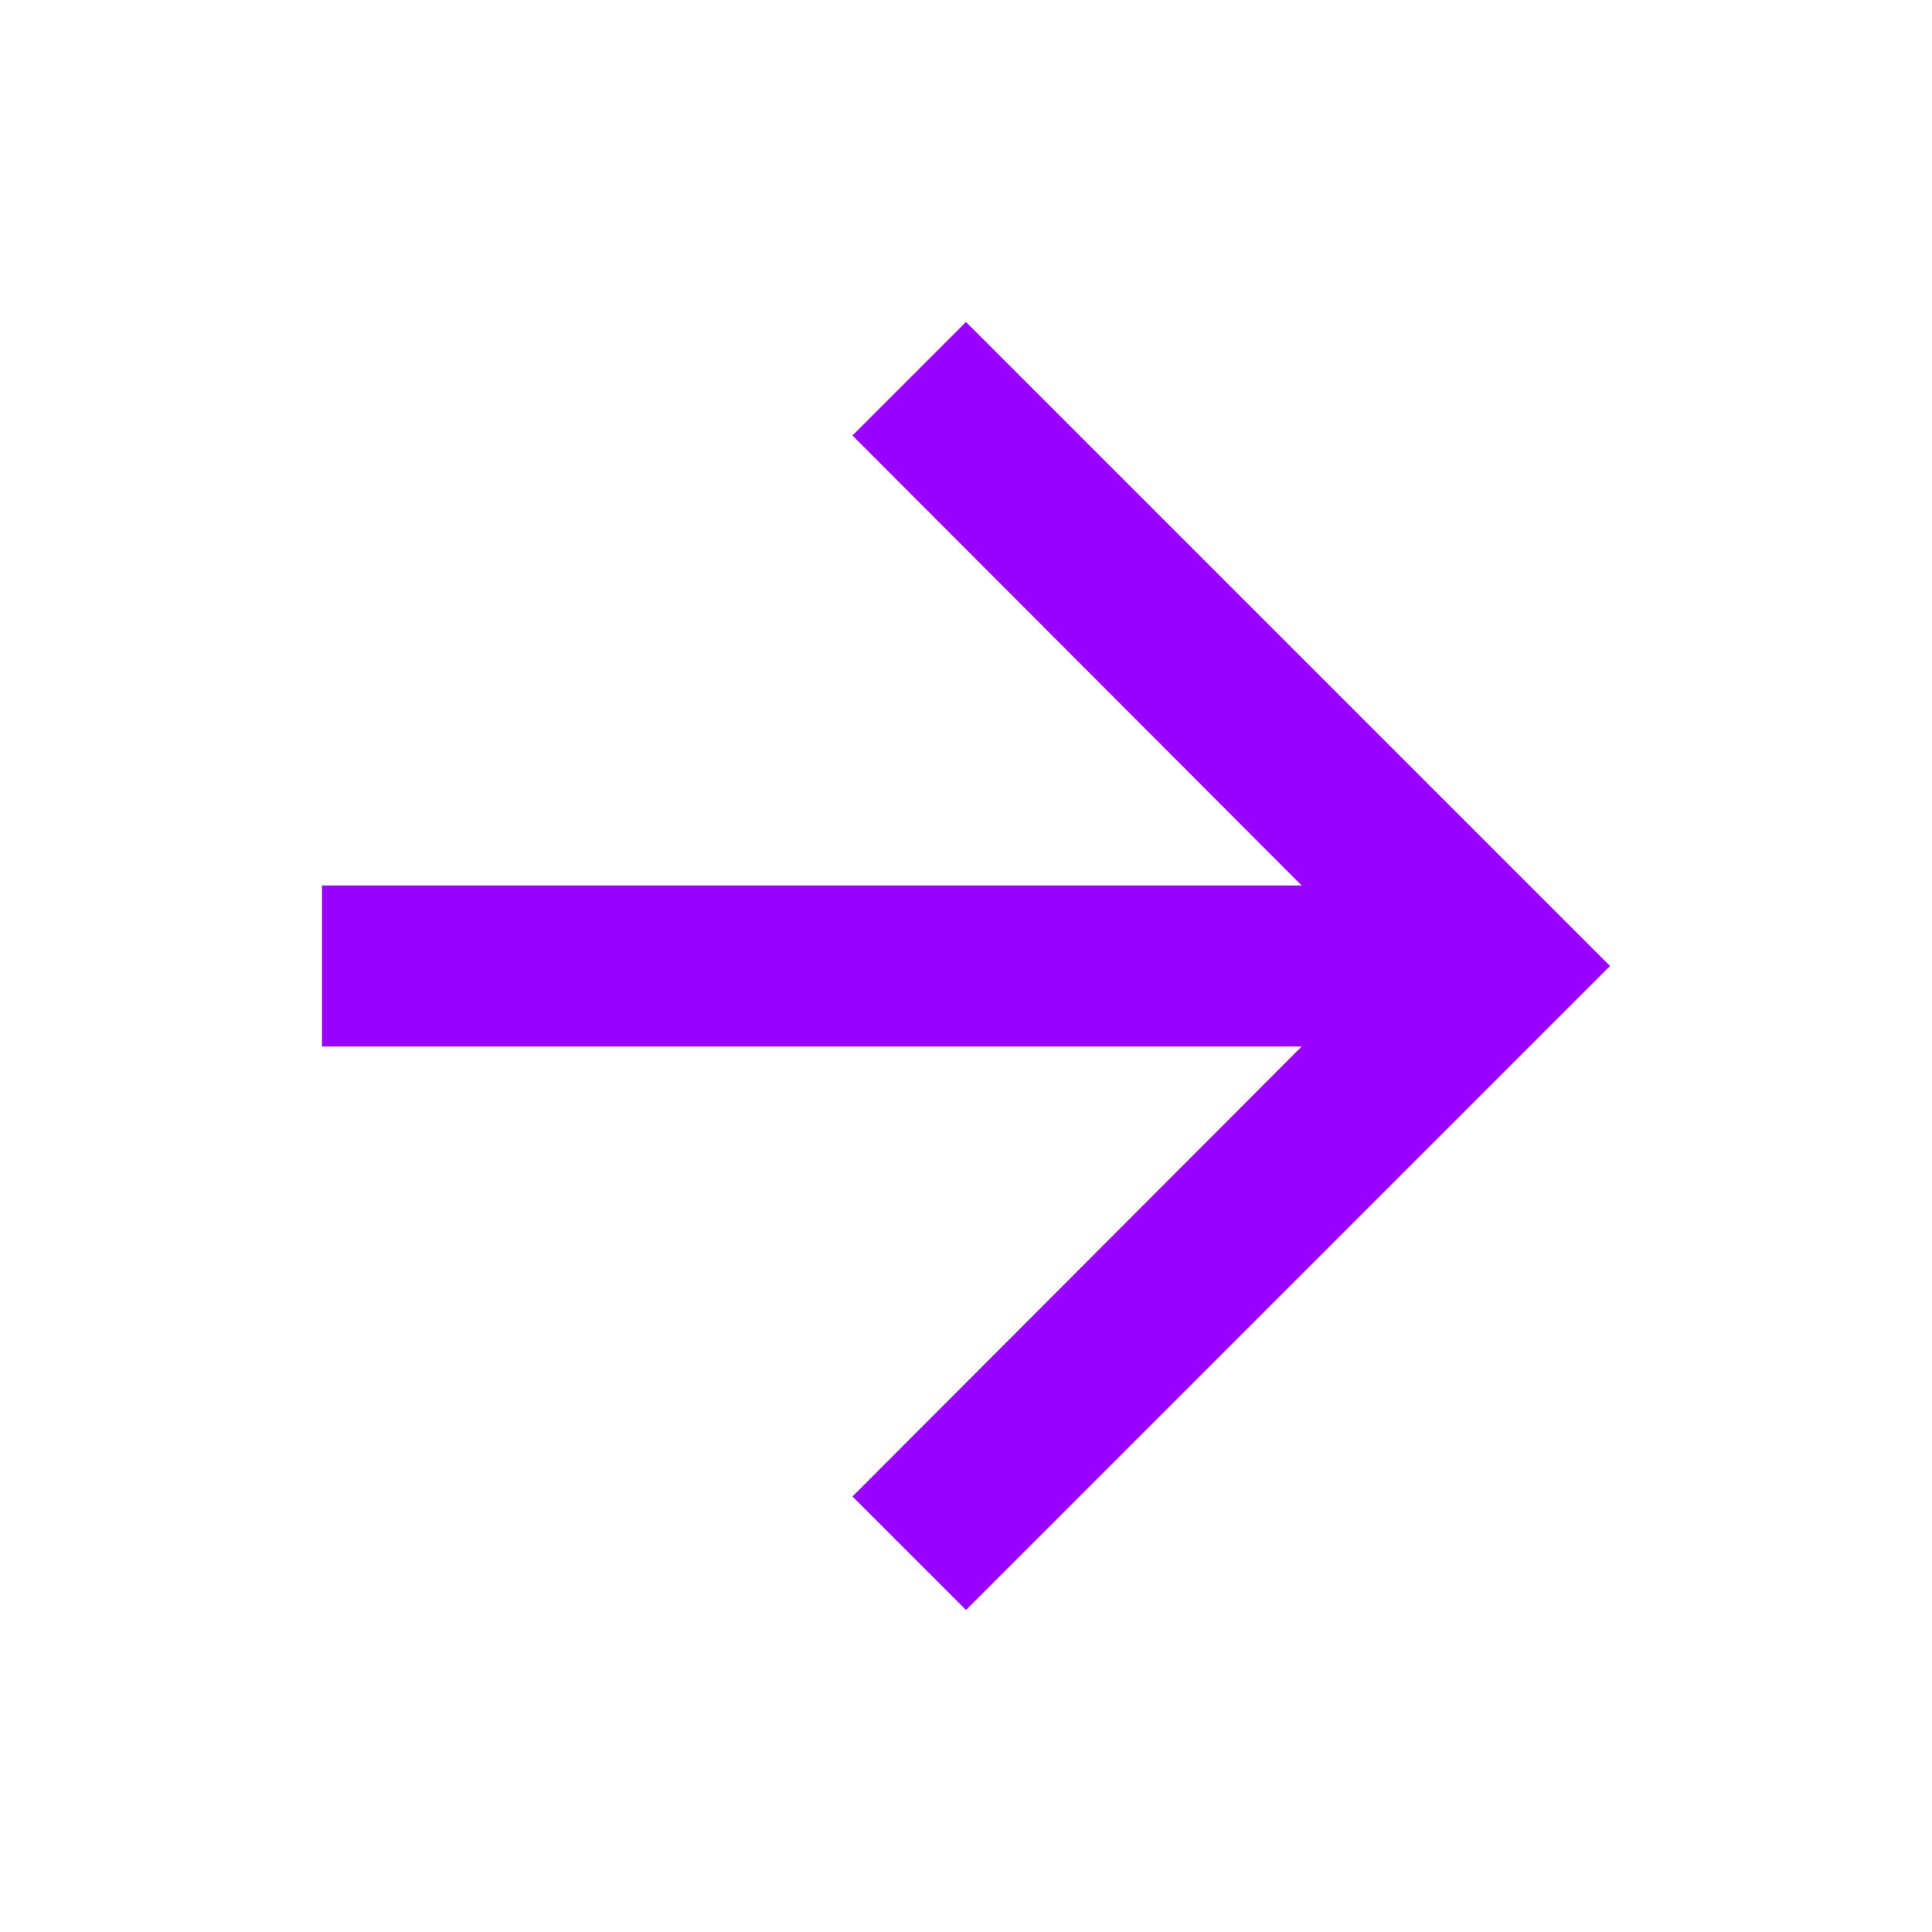
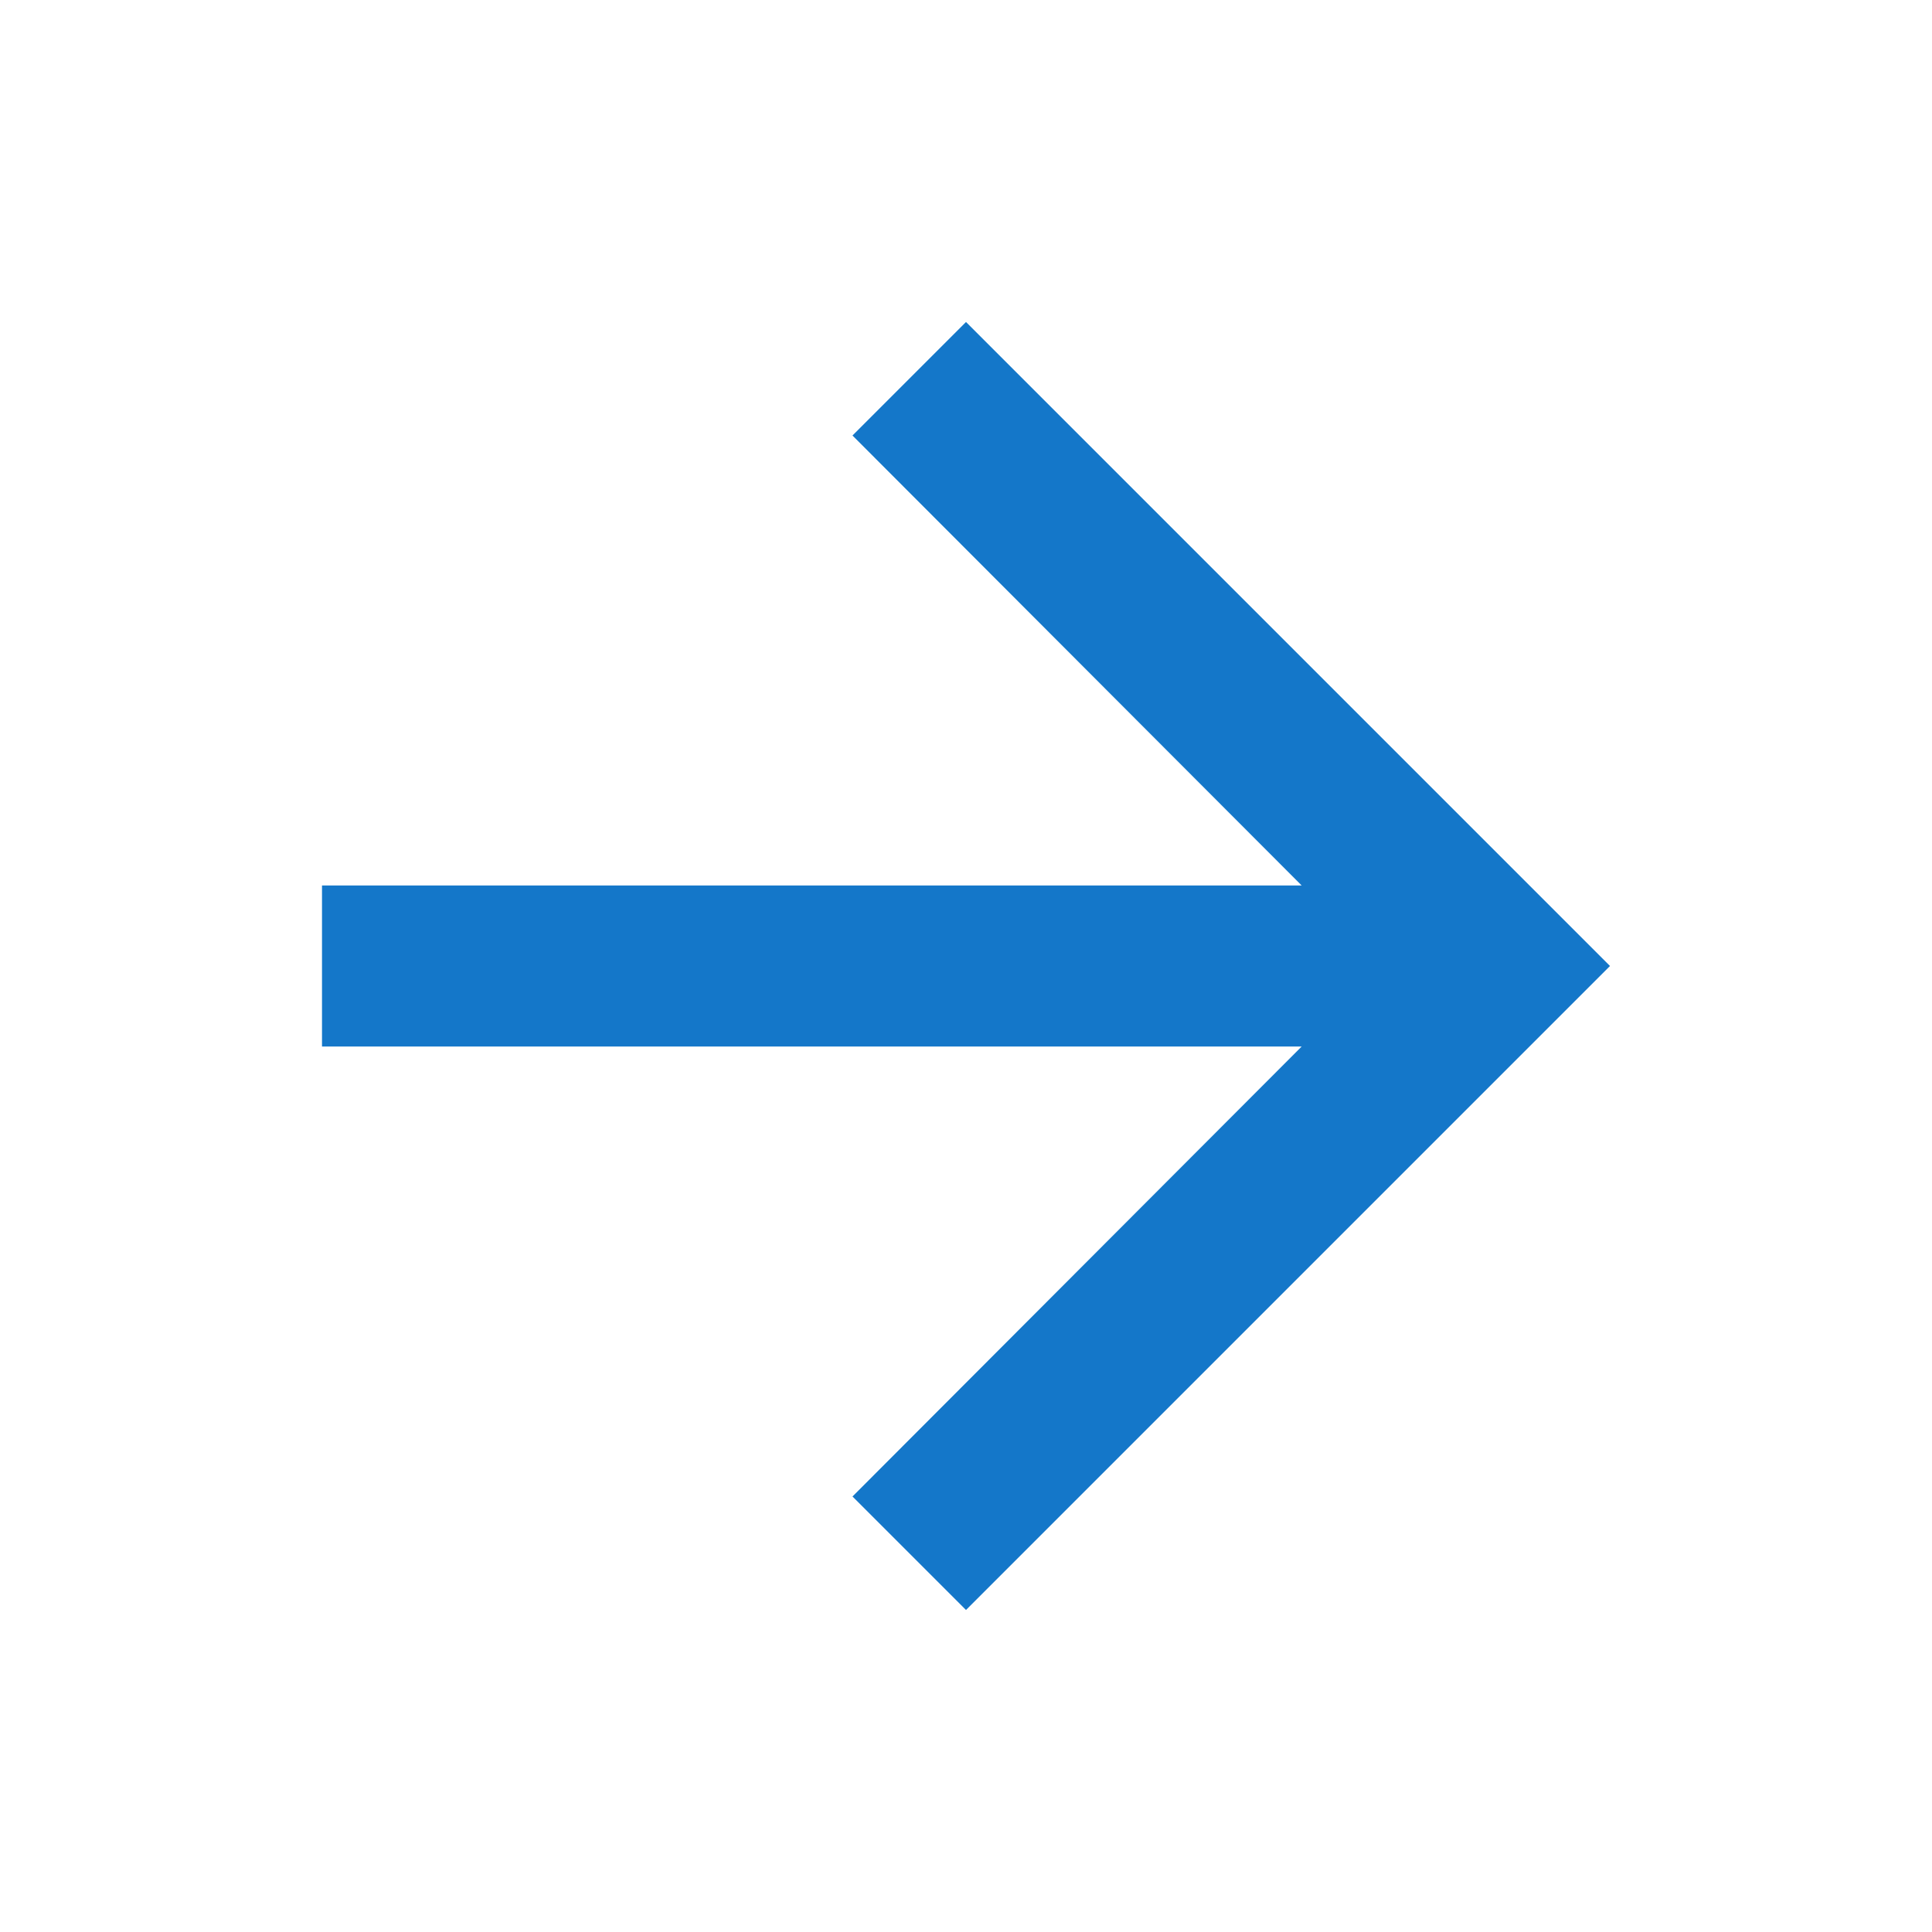
<svg xmlns="http://www.w3.org/2000/svg" width="24" height="24" viewBox="0 0 24 24" fill="none">
  <g clip-path="url(#clip0_2782_2306)">
-     <path d="M12 4L10.59 5.41L16.17 11H4V13H16.17L10.59 18.59L12 20L20 12L12 4Z" fill="#9900ff" />
+     <path d="M12 4L10.59 5.41L16.17 11H4V13H16.17L10.59 18.59L12 20L20 12L12 4Z" fill="#1477C9" />
  </g>
  <defs>
    <clipPath id="clip0_2782_2306">
-       <rect width="24" height="24" fill="#9900ff" />
+       <rect width="24" height="24" fill="#1477C9" />
    </clipPath>
  </defs>
</svg>
